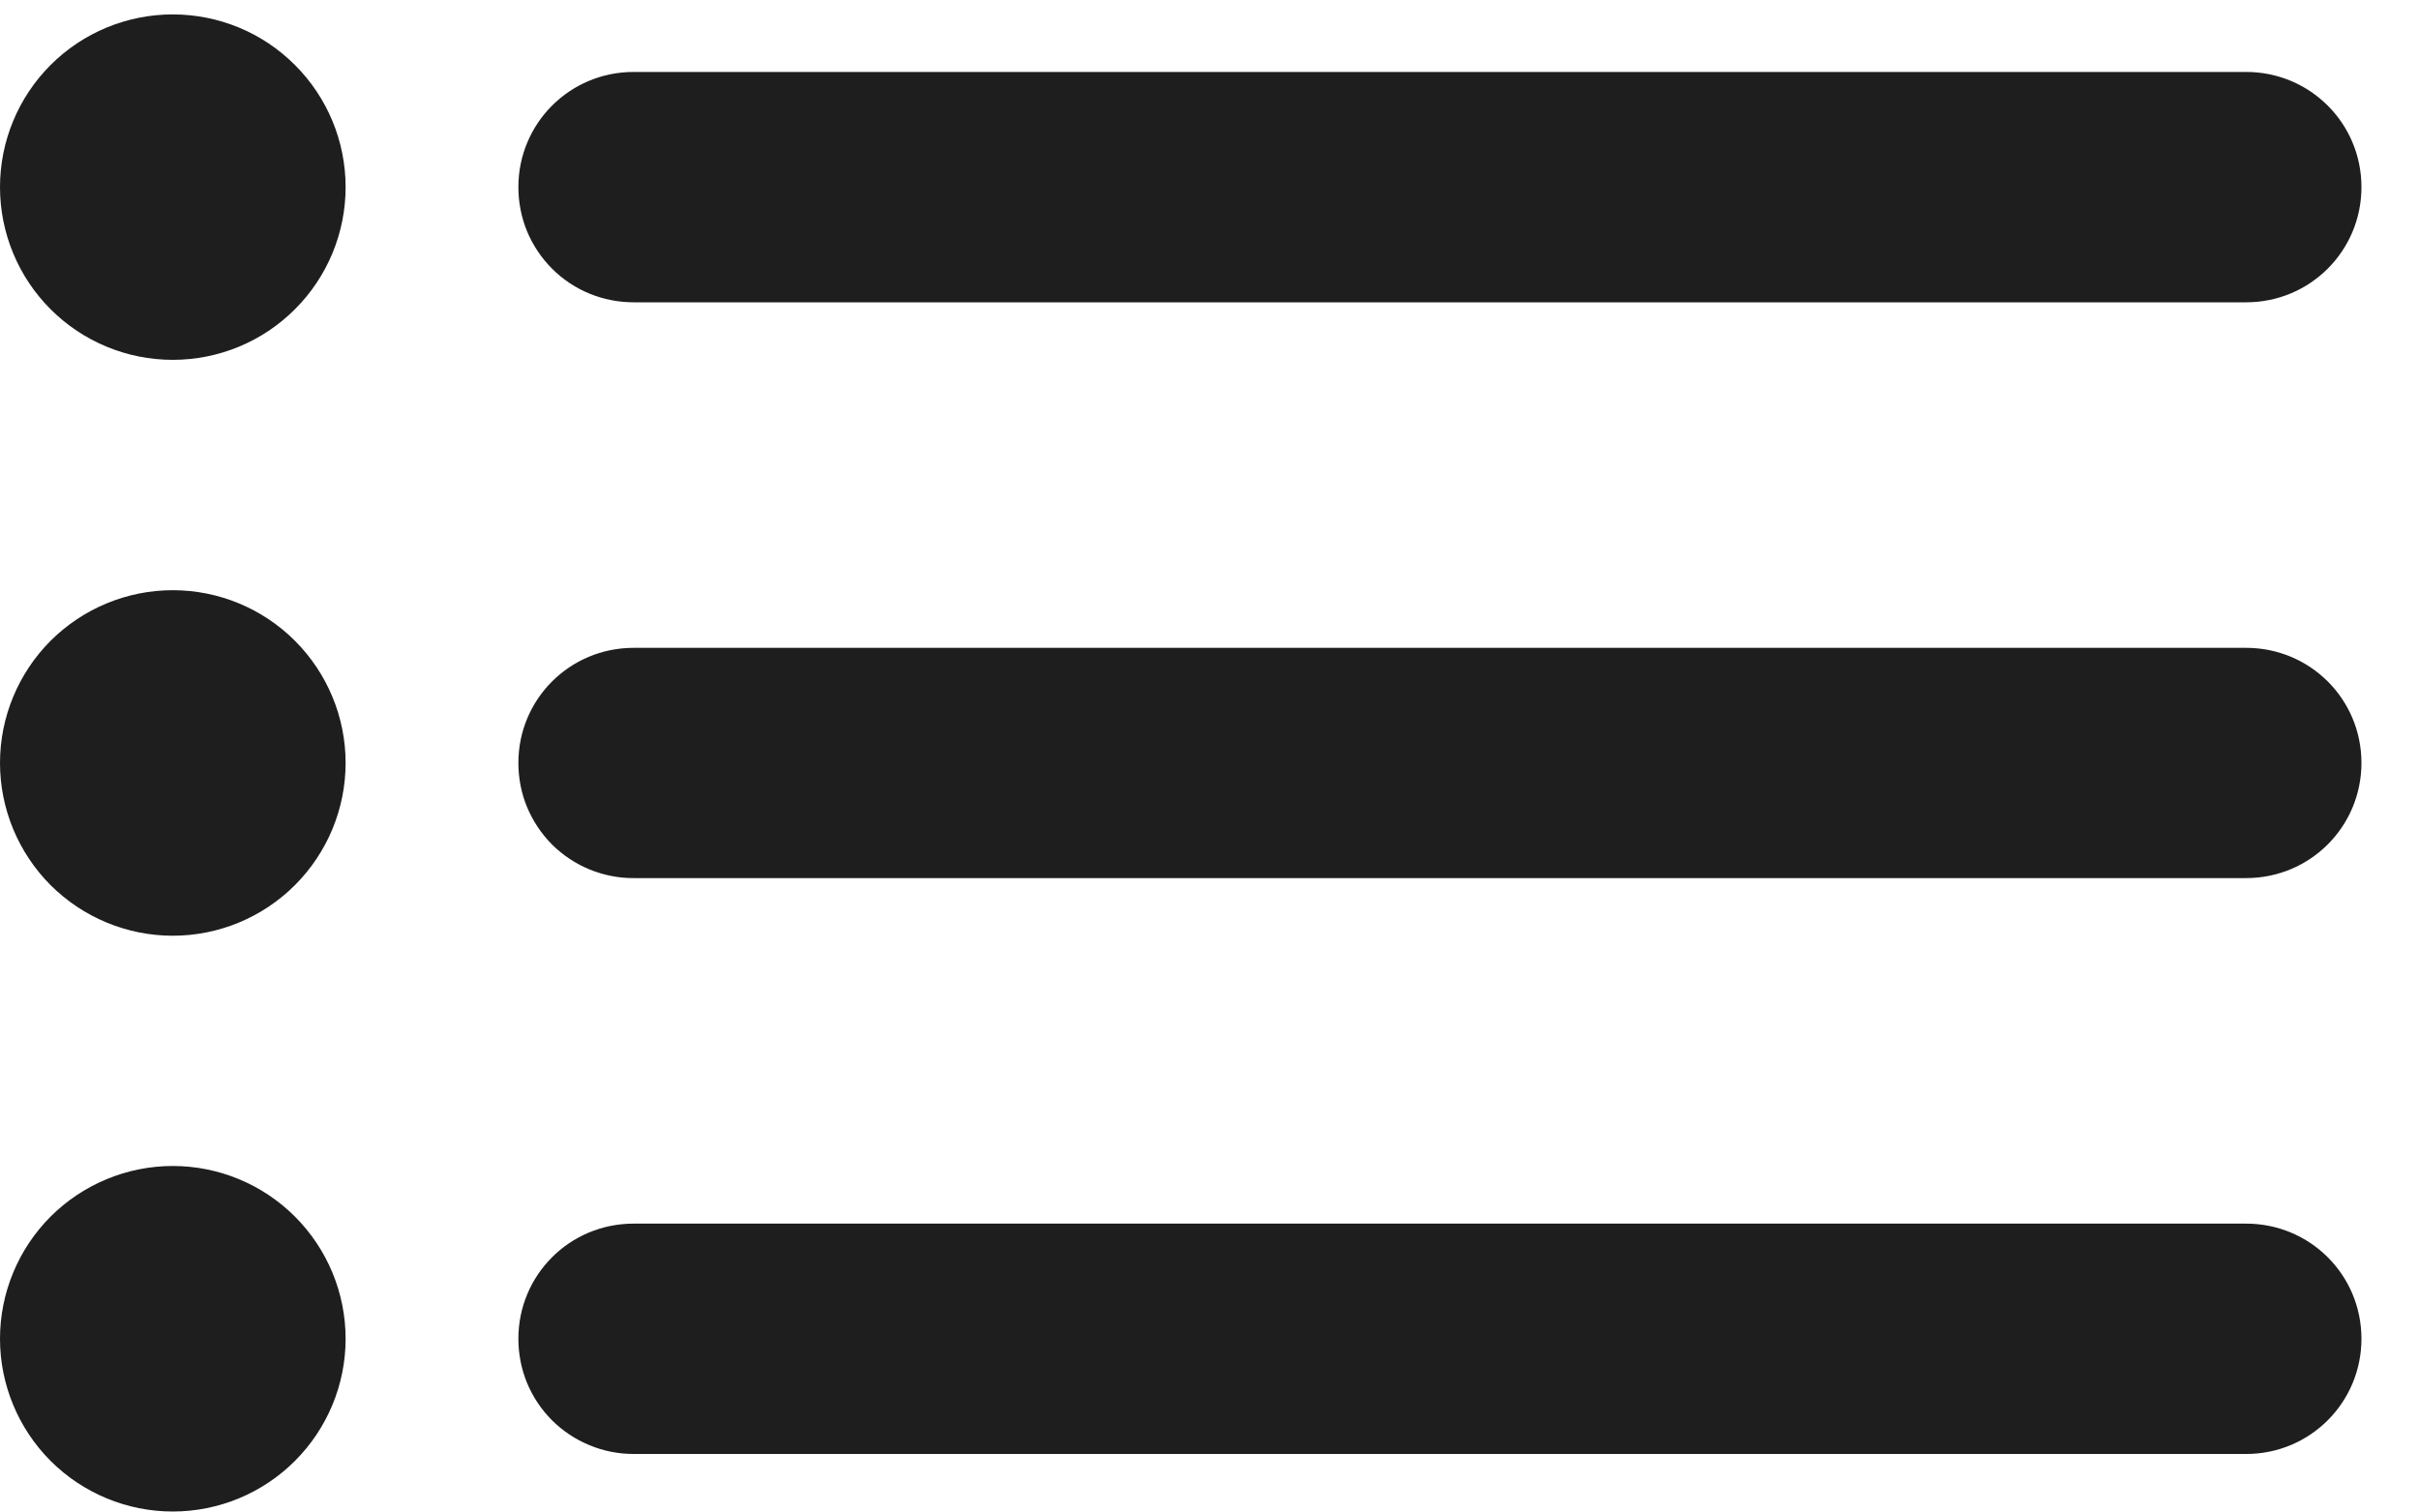
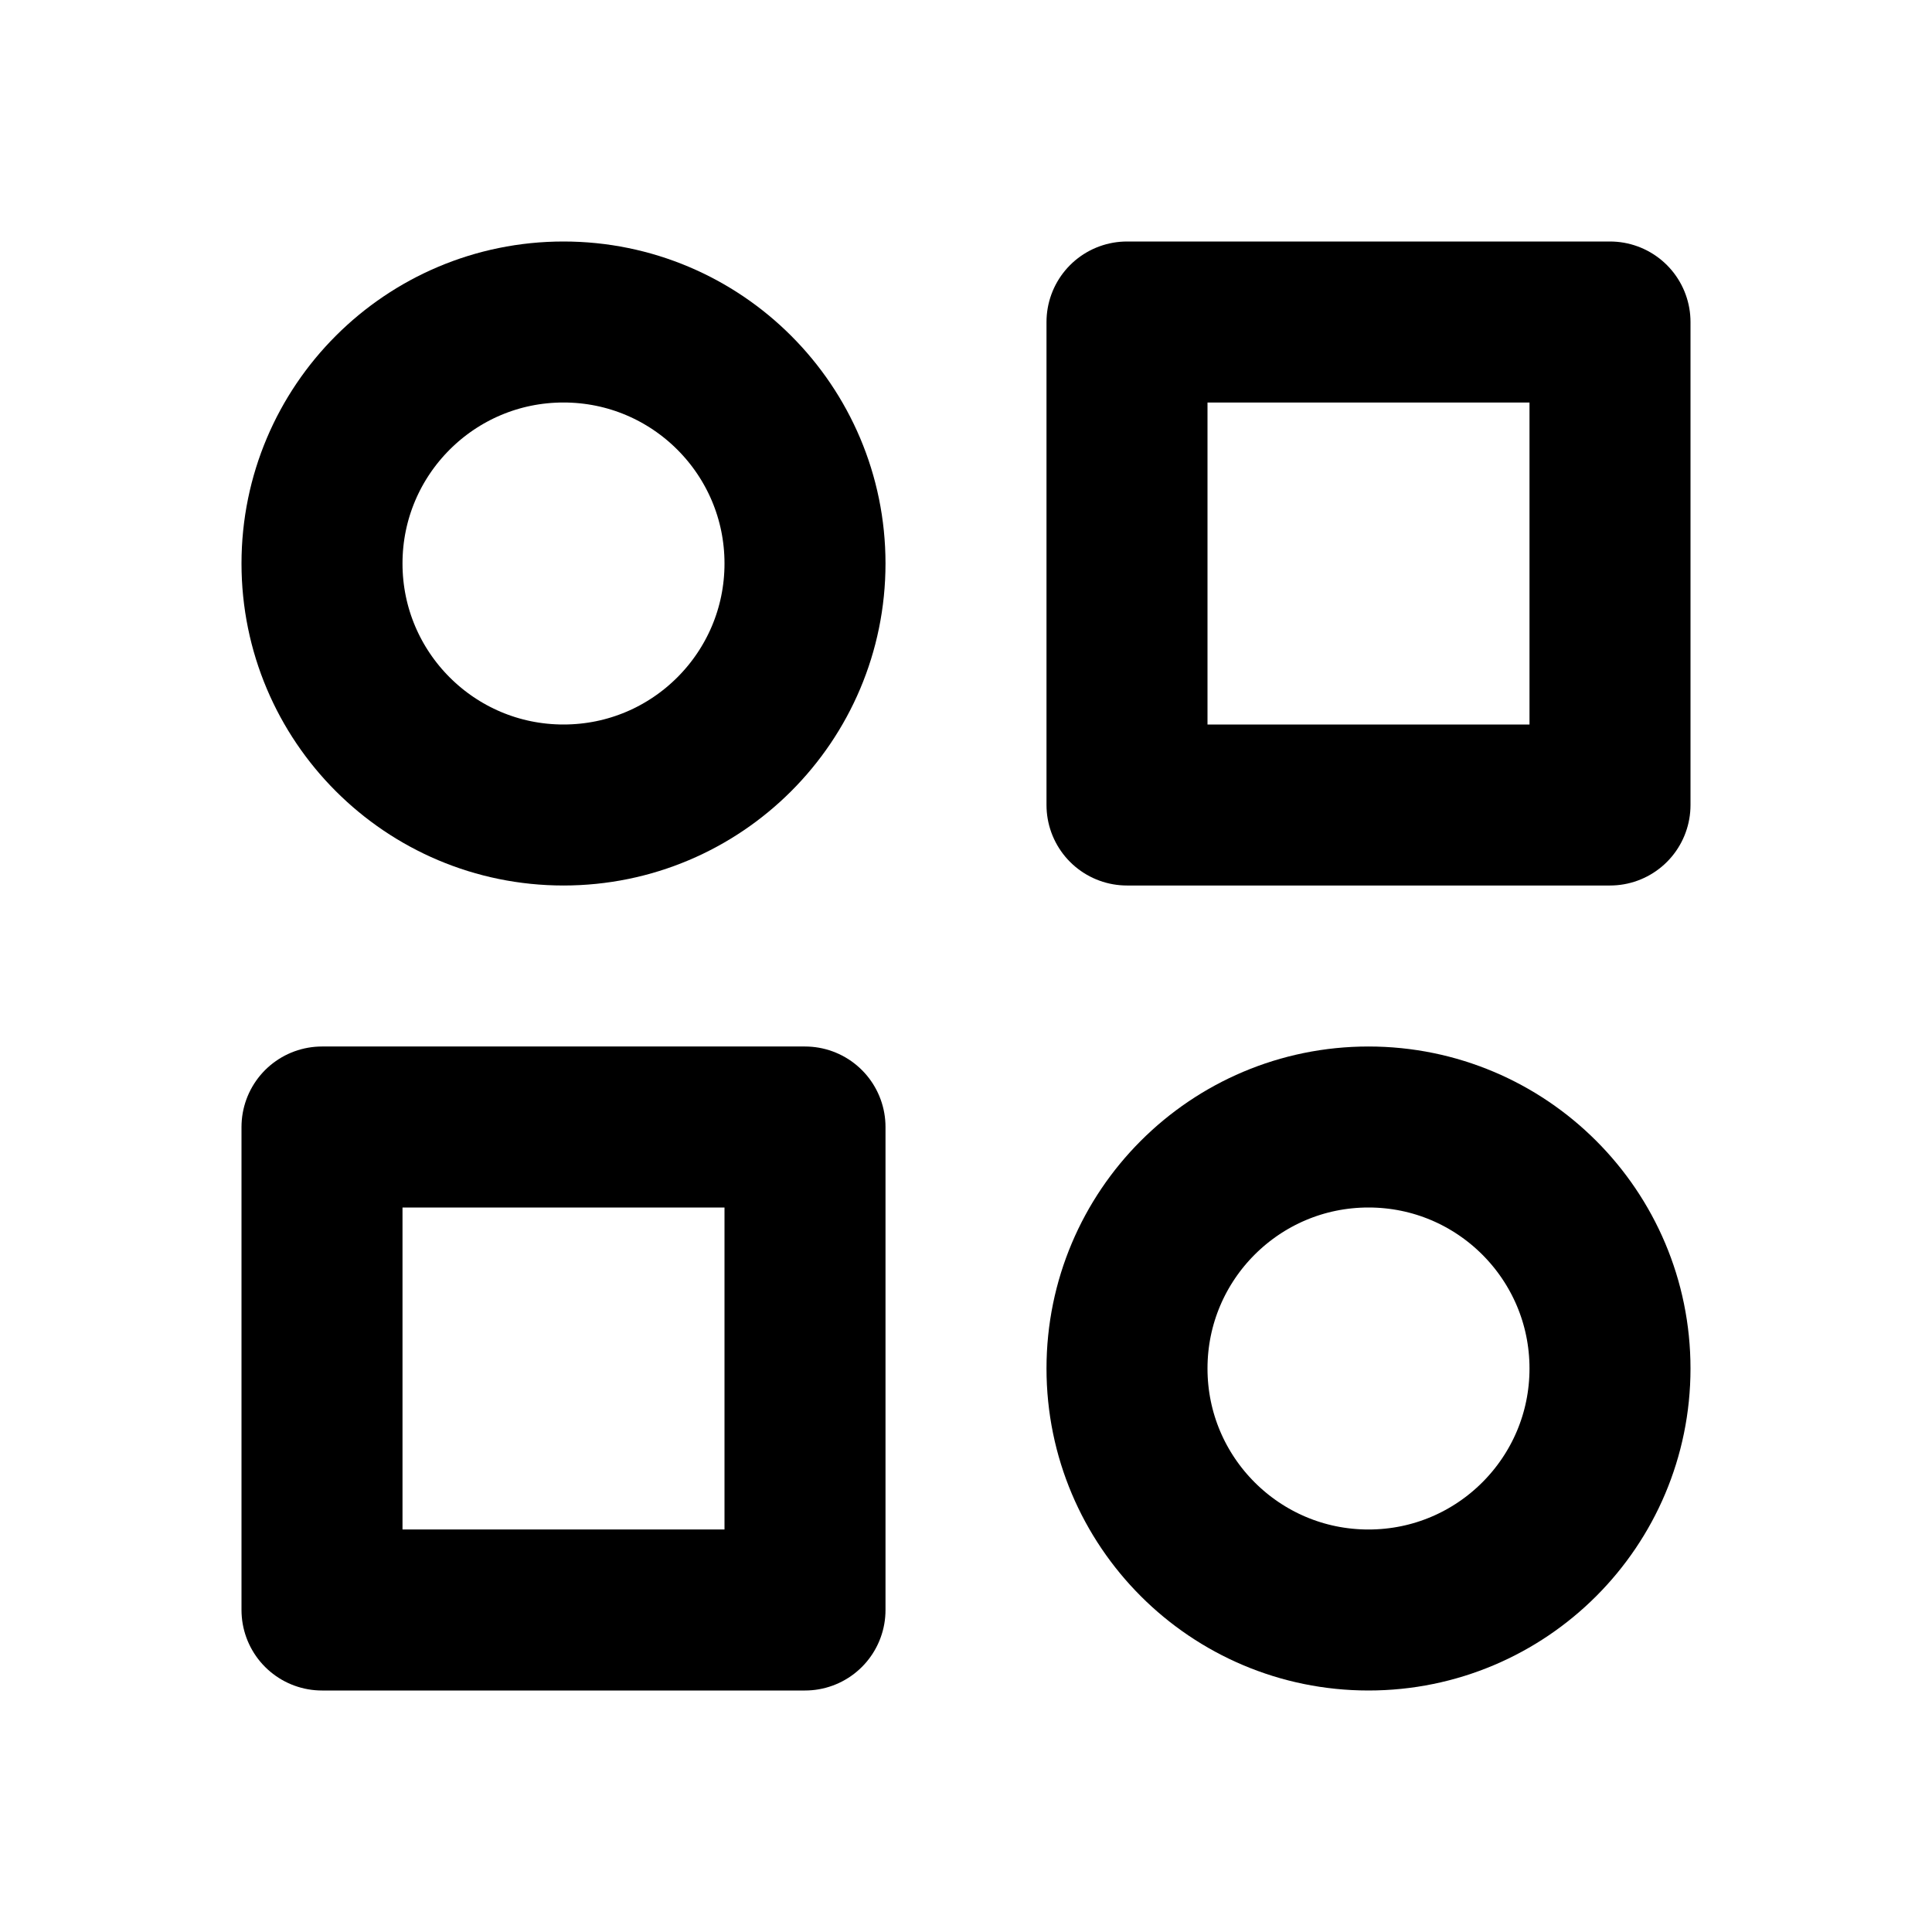
- <svg xmlns="http://www.w3.org/2000/svg" width="24" height="15" viewBox="0 0 24 15" fill="none">
-   <path fill-rule="evenodd" clip-rule="evenodd" d="M1.714 11.571C2.169 11.571 2.605 11.752 2.926 12.073C3.248 12.395 3.429 12.831 3.429 13.286C3.429 13.74 3.248 14.176 2.926 14.498C2.605 14.819 2.169 15 1.714 15C1.26 15 0.824 14.819 0.502 14.498C0.181 14.176 0 13.74 0 13.286C0 12.831 0.181 12.395 0.502 12.073C0.824 11.752 1.26 11.571 1.714 11.571ZM22.285 12.143C22.917 12.143 23.429 12.65 23.429 13.286C23.429 13.917 22.92 14.429 22.285 14.429H6.287C6.137 14.429 5.988 14.4 5.849 14.342C5.71 14.285 5.584 14.201 5.477 14.095C5.371 13.989 5.287 13.863 5.229 13.724C5.172 13.585 5.143 13.436 5.143 13.286C5.143 12.654 5.651 12.143 6.287 12.143H22.285ZM1.714 5.857C2.169 5.857 2.605 6.038 2.926 6.359C3.248 6.681 3.429 7.117 3.429 7.571C3.429 8.026 3.248 8.462 2.926 8.784C2.605 9.105 2.169 9.286 1.714 9.286C1.26 9.286 0.824 9.105 0.502 8.784C0.181 8.462 0 8.026 0 7.571C0 7.117 0.181 6.681 0.502 6.359C0.824 6.038 1.26 5.857 1.714 5.857ZM22.285 6.429C22.917 6.429 23.429 6.936 23.429 7.571C23.429 8.203 22.92 8.714 22.285 8.714H6.287C6.137 8.715 5.988 8.685 5.849 8.628C5.71 8.571 5.584 8.487 5.477 8.381C5.371 8.274 5.287 8.148 5.229 8.009C5.172 7.871 5.143 7.722 5.143 7.571C5.143 6.94 5.651 6.429 6.287 6.429H22.285ZM1.714 0.143C2.169 0.143 2.605 0.323 2.926 0.645C3.248 0.966 3.429 1.402 3.429 1.857C3.429 2.312 3.248 2.748 2.926 3.069C2.605 3.391 2.169 3.571 1.714 3.571C1.26 3.571 0.824 3.391 0.502 3.069C0.181 2.748 0 2.312 0 1.857C0 1.402 0.181 0.966 0.502 0.645C0.824 0.323 1.26 0.143 1.714 0.143ZM22.285 0.714C22.917 0.714 23.429 1.222 23.429 1.857C23.429 2.489 22.92 3 22.285 3H6.287C6.137 3 5.988 2.971 5.849 2.914C5.71 2.857 5.584 2.773 5.477 2.666C5.371 2.56 5.287 2.434 5.229 2.295C5.172 2.156 5.143 2.007 5.143 1.857C5.143 1.226 5.651 0.714 6.287 0.714H22.285Z" fill="#1E1E1E" />
+ <svg xmlns="http://www.w3.org/2000/svg" viewBox="0 0 24 24" fill="none" stroke="currentColor" stroke-linecap="round" stroke-linejoin="round" width="24" height="24" stroke-width="2">
+   <path d="M14 4h6v6h-6z" />
+   <path d="M4 14h6v6h-6z" />
+   <path d="M17 17m-3 0a3 3 0 1 0 6 0a3 3 0 1 0 -6 0" />
+   <path d="M7 7m-3 0a3 3 0 1 0 6 0a3 3 0 1 0 -6 0" />
</svg>
